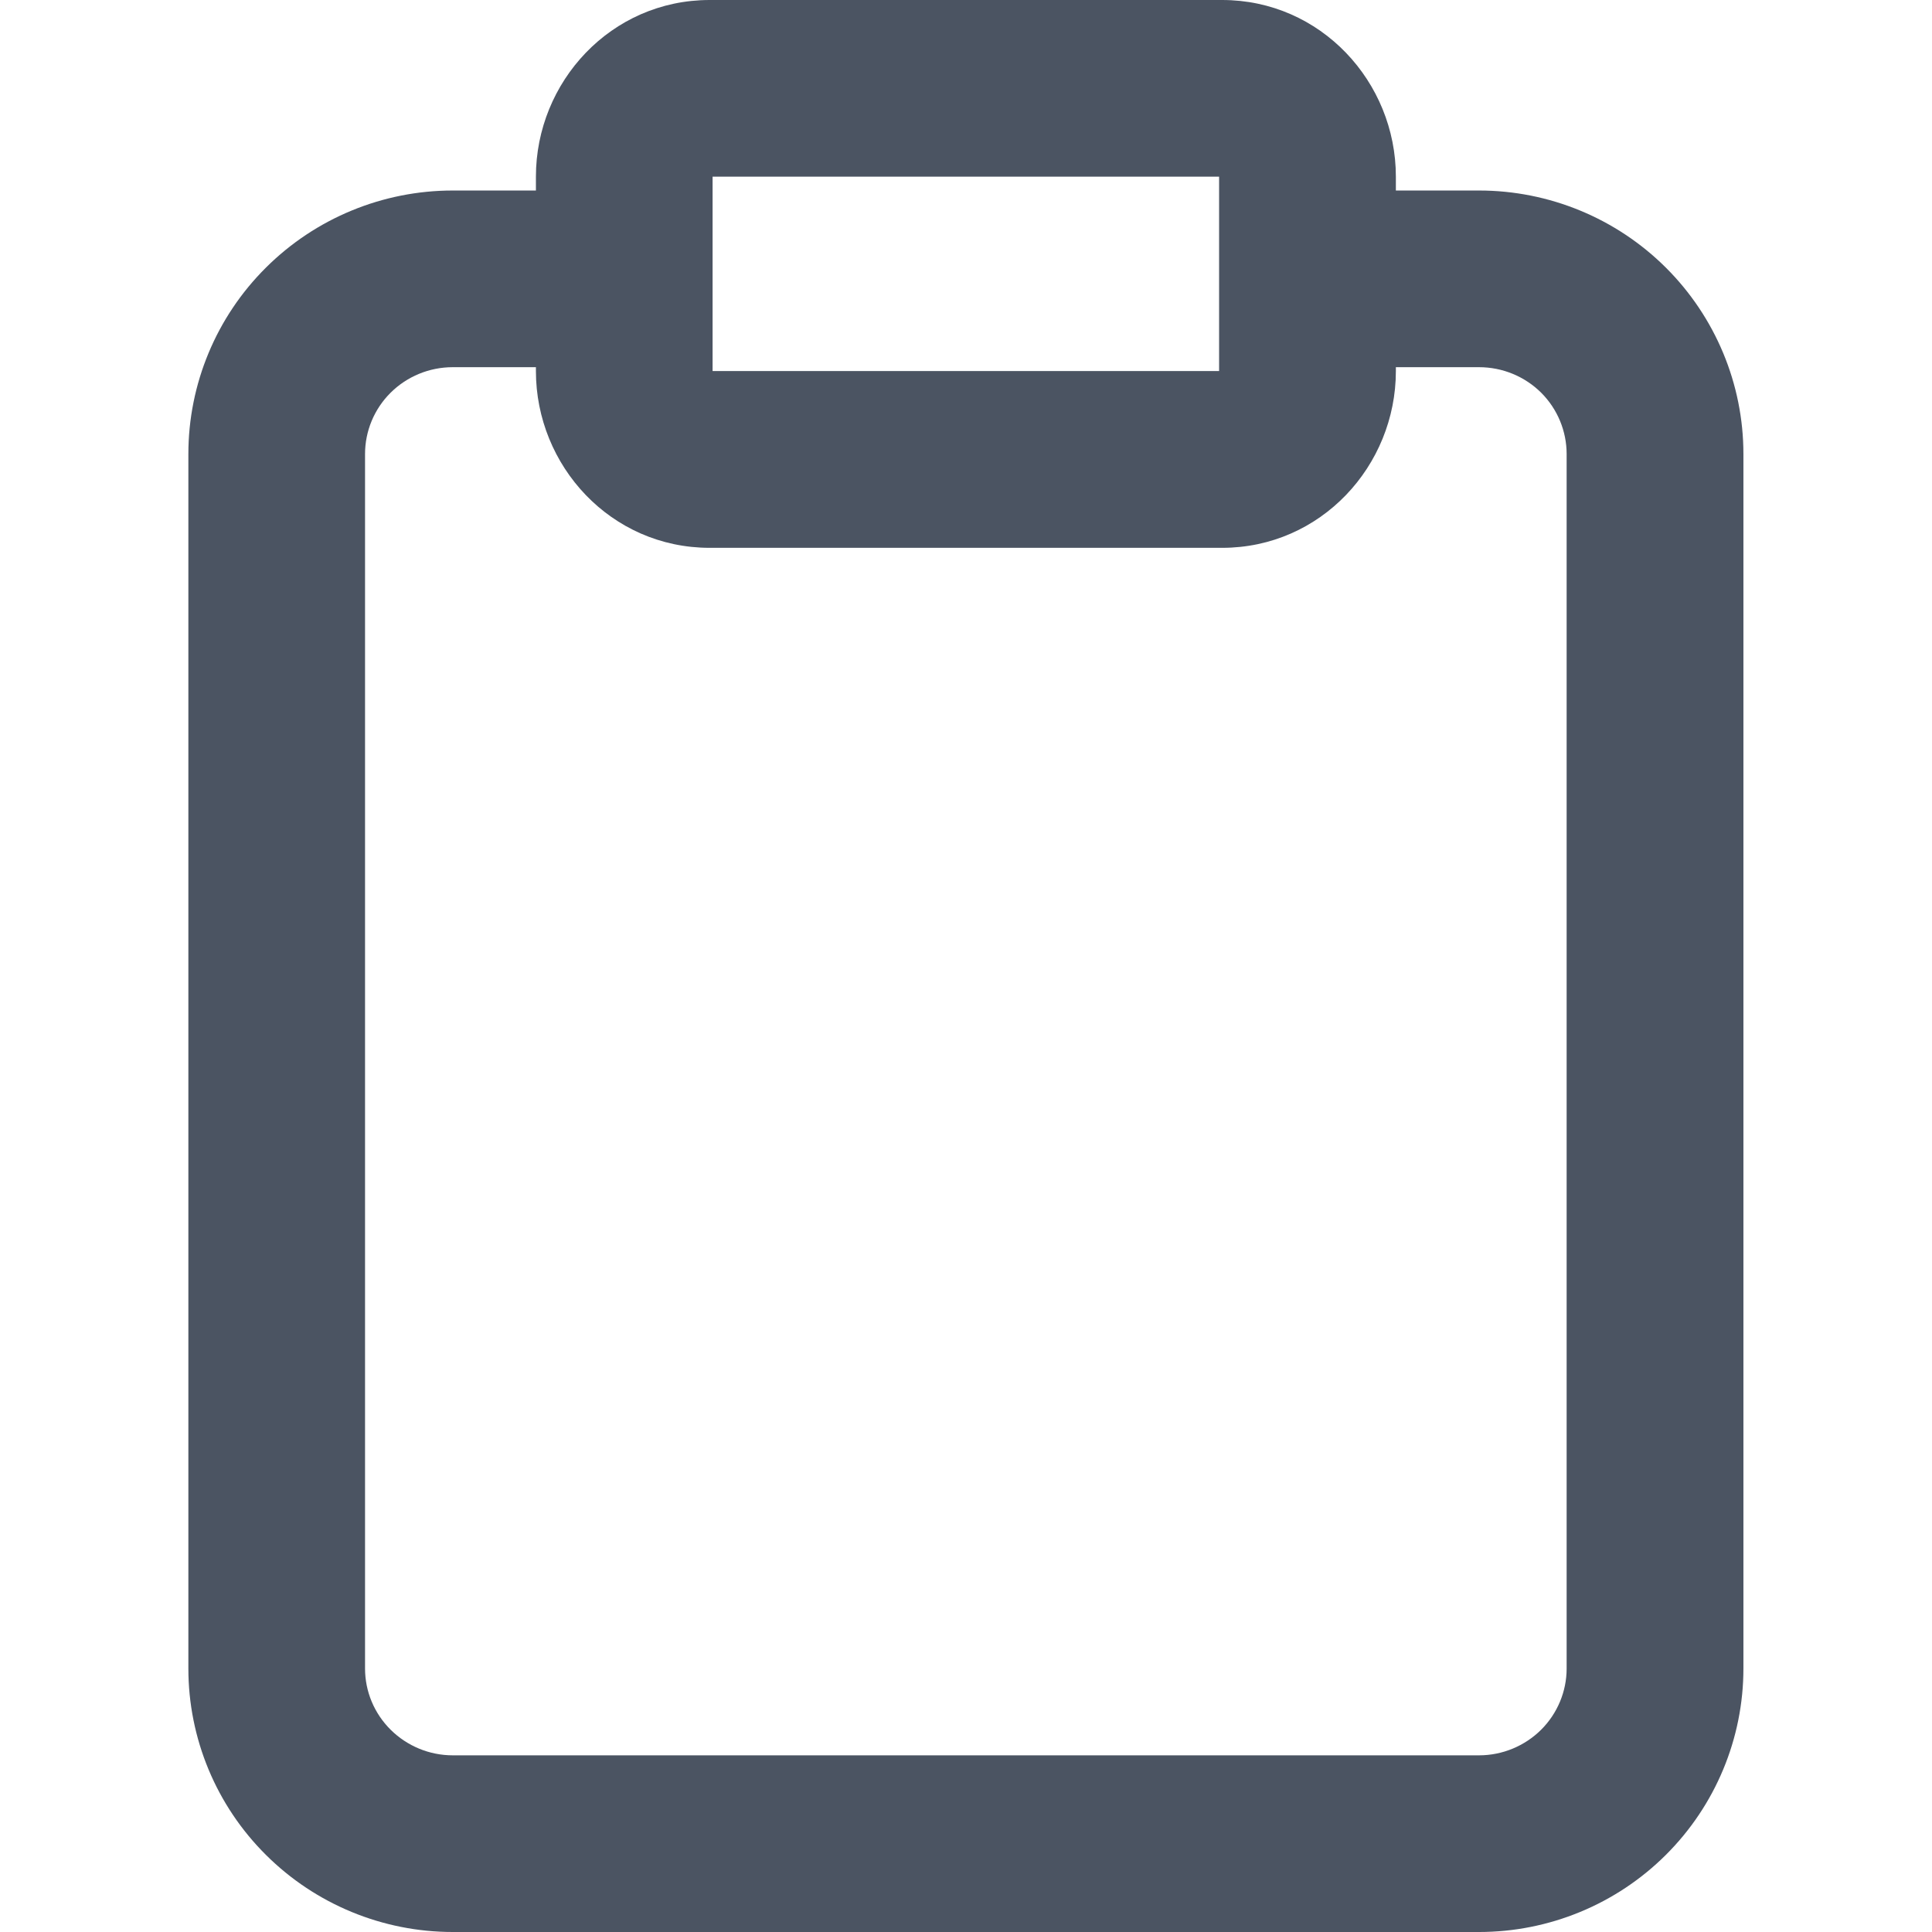
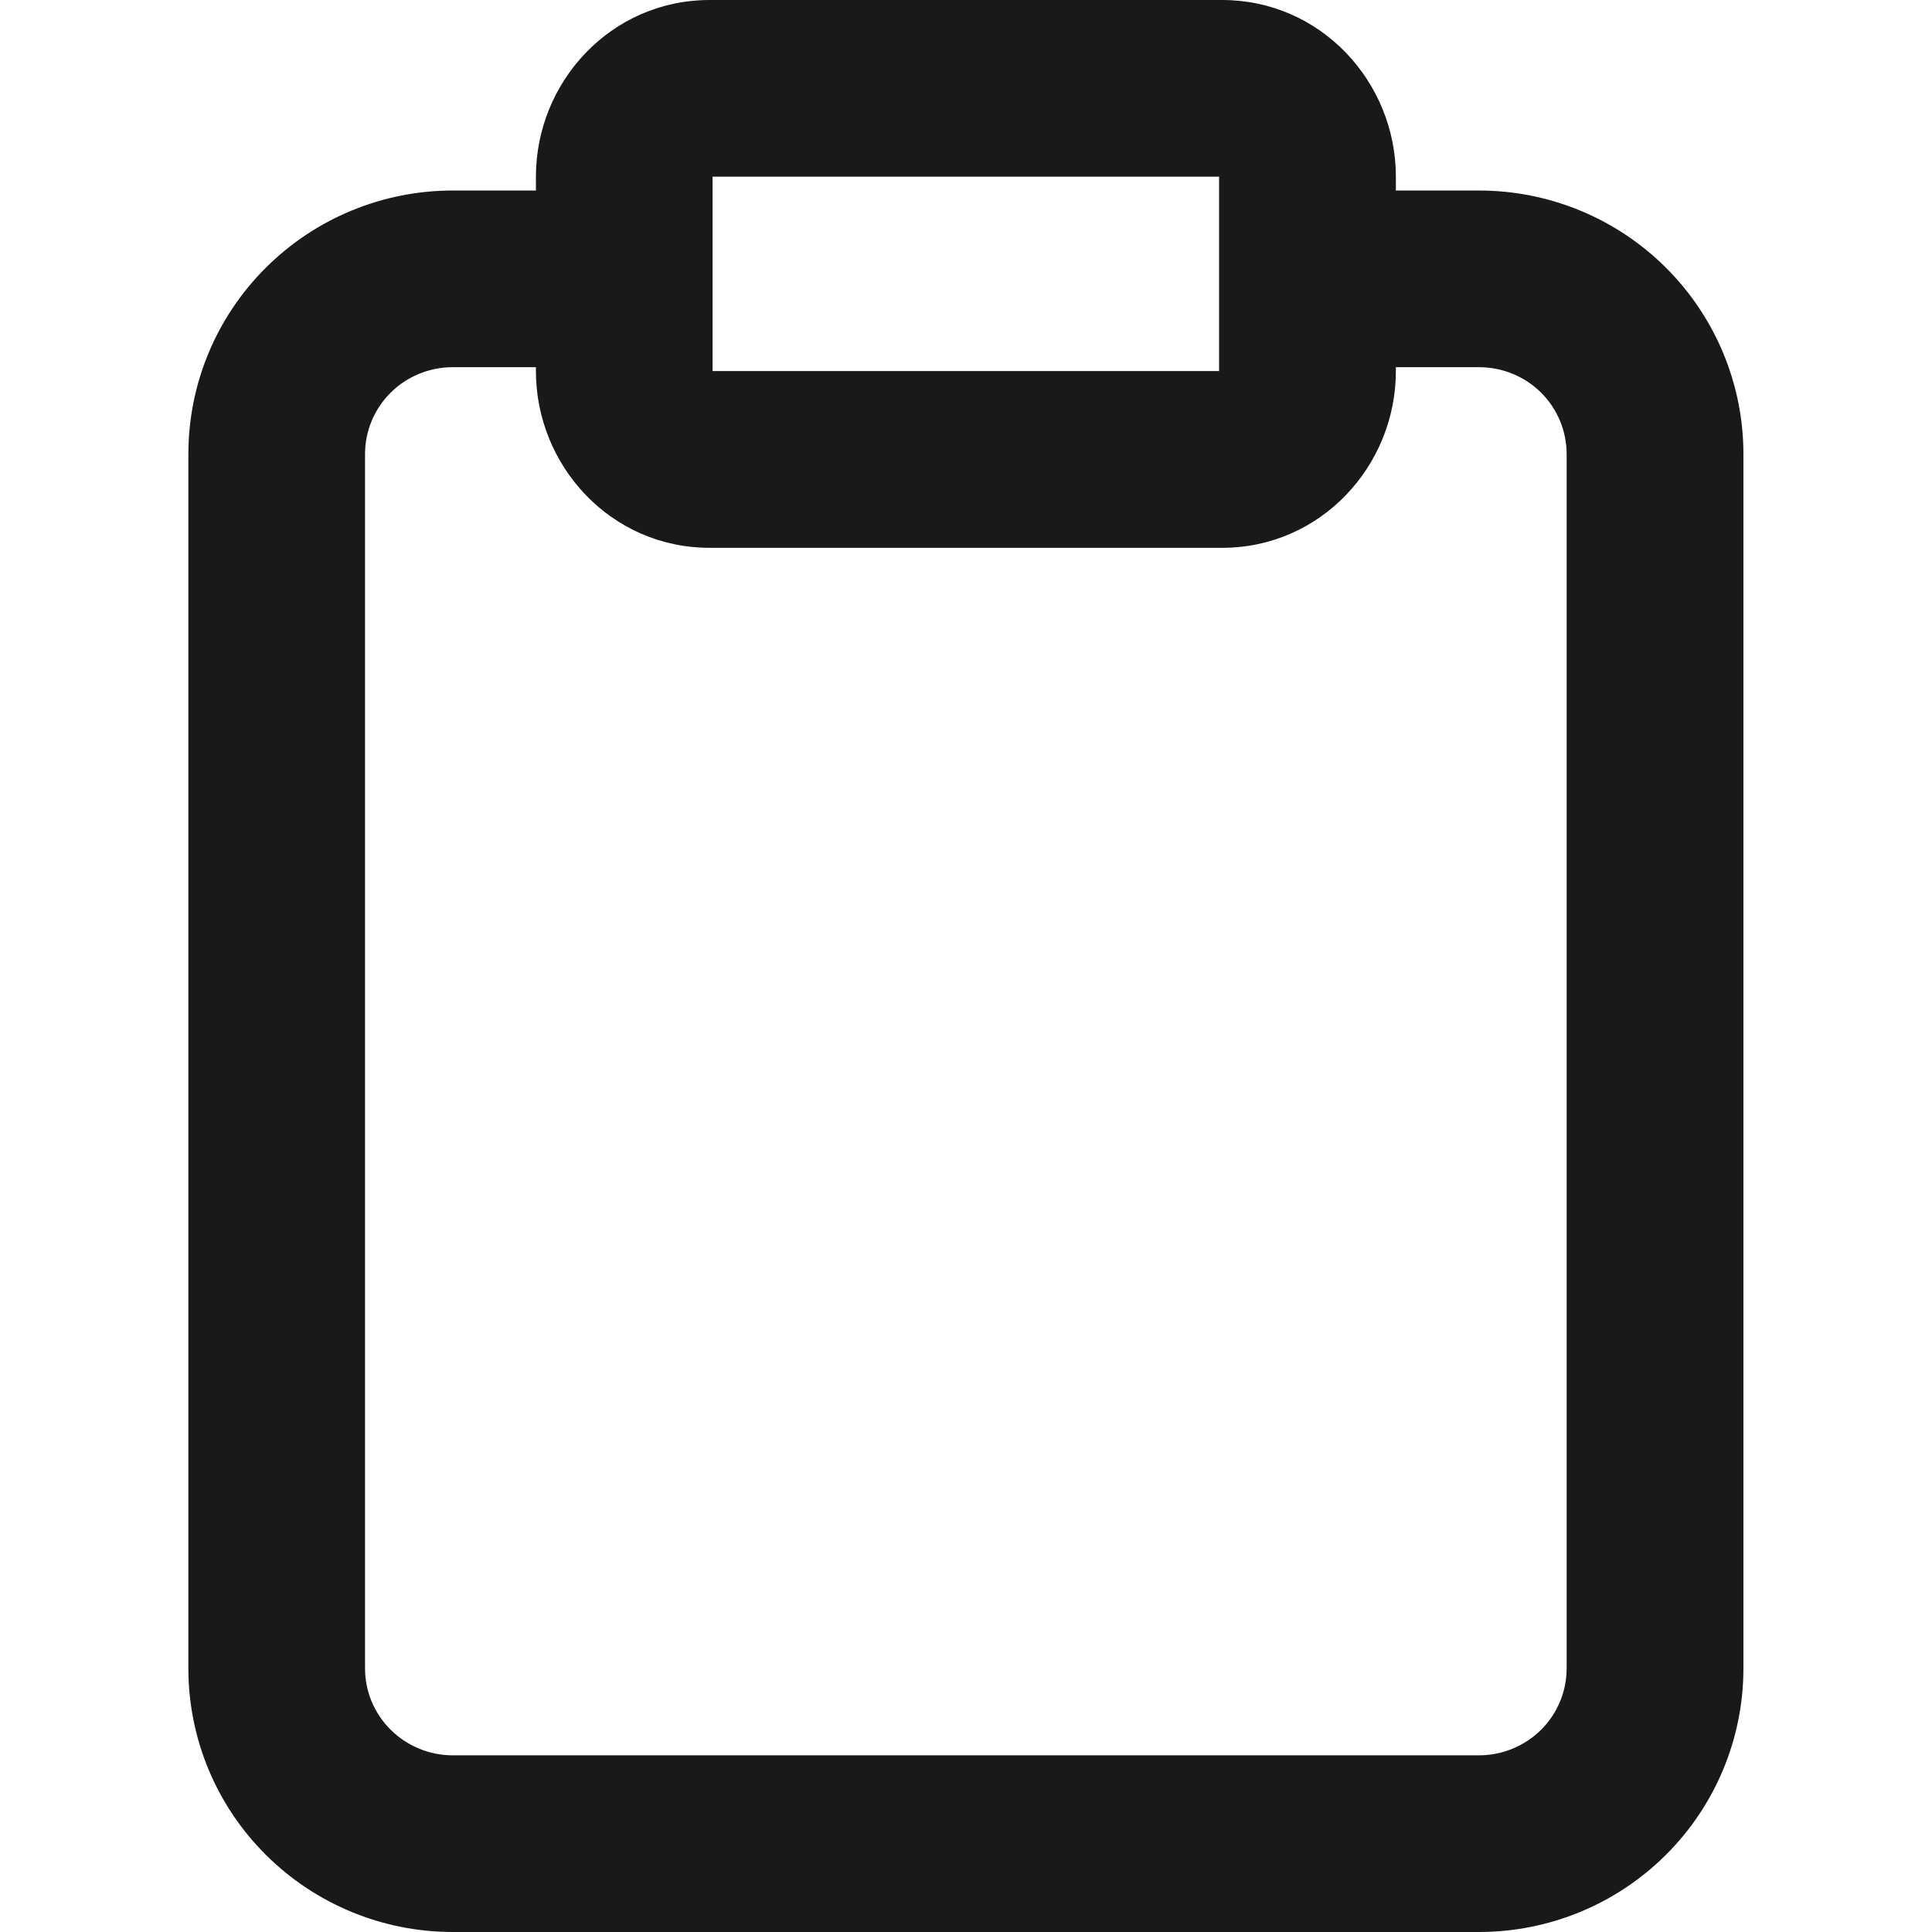
<svg xmlns="http://www.w3.org/2000/svg" width="18" height="18" viewBox="0 0 18 18" fill="none">
-   <path opacity="0.9" fill-rule="evenodd" clip-rule="evenodd" d="M6.612 0C5.691 0 4.993 0.764 4.993 1.646V1.775H4.218C3.566 1.775 2.94 2.033 2.478 2.493C2.015 2.953 1.755 3.578 1.755 4.23V15.545C1.755 16.197 2.015 16.822 2.478 17.282C2.94 17.742 3.566 18 4.218 18H13.78C14.432 18 15.058 17.742 15.52 17.282C15.982 16.822 16.243 16.197 16.243 15.545V4.23C16.243 3.578 15.982 2.953 15.52 2.493C15.058 2.033 14.432 1.775 13.78 1.775H13.005V1.646C13.005 0.764 12.306 0 11.386 0H6.612ZM6.639 3.457V1.646H11.358V3.457H6.639ZM13.005 3.421V3.457C13.005 4.34 12.306 5.104 11.386 5.104H6.612C5.691 5.104 4.993 4.34 4.993 3.457V3.421H4.218C4 3.421 3.792 3.507 3.639 3.659C3.486 3.811 3.401 4.017 3.401 4.23V15.545C3.401 15.758 3.486 15.963 3.639 16.115C3.792 16.267 4 16.354 4.218 16.354H13.78C13.998 16.354 14.206 16.267 14.359 16.115C14.511 15.963 14.596 15.758 14.596 15.545V4.23C14.596 4.017 14.511 3.811 14.359 3.659C14.206 3.507 13.998 3.421 13.78 3.421H13.005Z" fill="#374151" />
+   <path opacity="0.9" fill-rule="evenodd" clip-rule="evenodd" d="M6.612 0C5.691 0 4.993 0.764 4.993 1.646V1.775H4.218C3.566 1.775 2.94 2.033 2.478 2.493C2.015 2.953 1.755 3.578 1.755 4.23V15.545C1.755 16.197 2.015 16.822 2.478 17.282C2.94 17.742 3.566 18 4.218 18H13.78C14.432 18 15.058 17.742 15.52 17.282C15.982 16.822 16.243 16.197 16.243 15.545V4.23C16.243 3.578 15.982 2.953 15.52 2.493C15.058 2.033 14.432 1.775 13.78 1.775H13.005V1.646C13.005 0.764 12.306 0 11.386 0H6.612ZM6.639 3.457V1.646H11.358V3.457H6.639ZM13.005 3.421V3.457C13.005 4.34 12.306 5.104 11.386 5.104H6.612C5.691 5.104 4.993 4.34 4.993 3.457V3.421H4.218C4 3.421 3.792 3.507 3.639 3.659C3.486 3.811 3.401 4.017 3.401 4.23V15.545C3.401 15.758 3.486 15.963 3.639 16.115C3.792 16.267 4 16.354 4.218 16.354H13.78C13.998 16.354 14.206 16.267 14.359 16.115C14.511 15.963 14.596 15.758 14.596 15.545V4.23C14.596 4.017 14.511 3.811 14.359 3.659C14.206 3.507 13.998 3.421 13.78 3.421H13.005Z" fill="currentColor" />
</svg>
